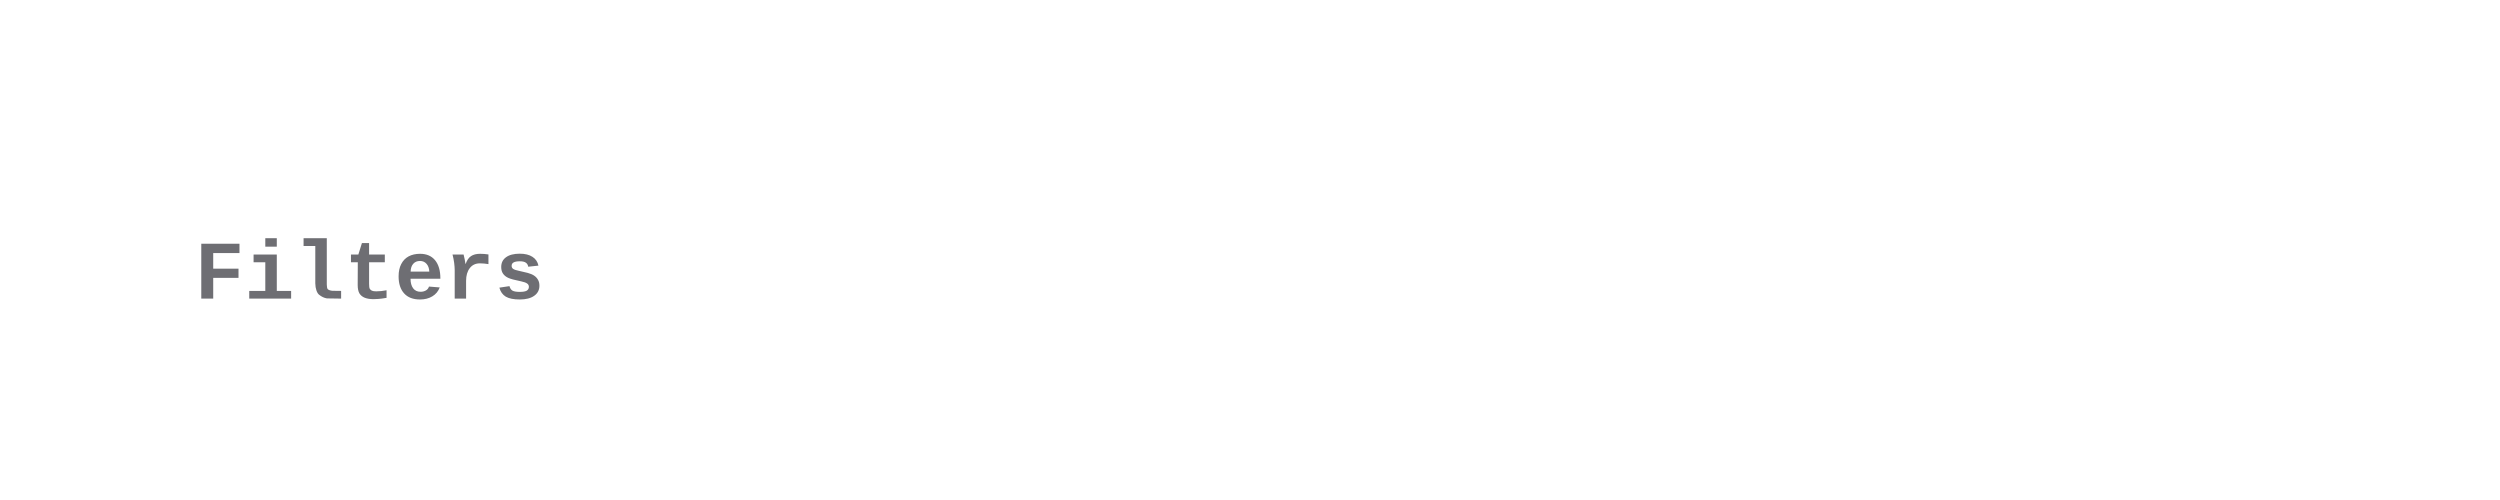
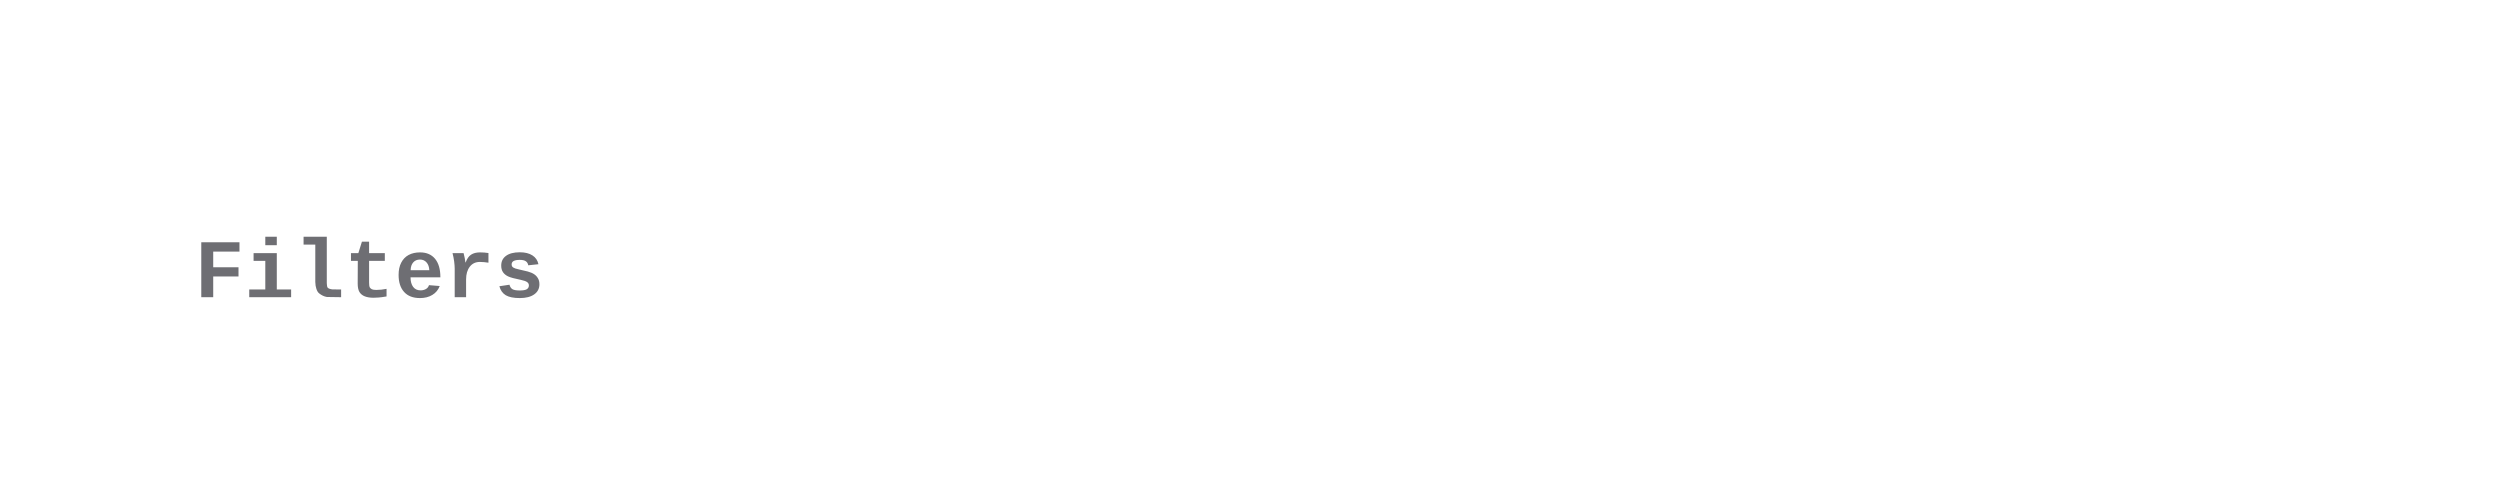
<svg xmlns="http://www.w3.org/2000/svg" viewBox="0 0 360 72" width="360" height="72">
  <defs>
    <clipPath id="cp0">
      <rect x="20" y="20" width="66.4" height="40" />
    </clipPath>
    <clipPath id="ov1">
      <rect x="20" y="20" width="66.4" height="40" rx="0" />
    </clipPath>
    <clipPath id="cp2">
-       <rect x="28" y="34" width="50.4" height="12" />
+       <rect x="28" y="32.8" width="50.4" height="14.4" />
    </clipPath>
    <clipPath id="ct3">
-       <rect x="28" y="34" width="50.4" height="12" />
+       <rect x="28" y="32.8" width="50.4" height="14.4" />
    </clipPath>
  </defs>
  <g clip-path="url(#cp0)">
    <g clip-path="url(#ov1)">
      <g clip-path="url(#cp2)">
        <g clip-path="url(#ct3)">
-           <text x="28" y="43" font-family="&quot;Courier New&quot;, monospace" font-size="12" font-weight="650" fill="rgb(110,110,115)">Filters</text>
+           <text x="28" y="42.8" font-family="&quot;Courier New&quot;, monospace" font-size="12" font-weight="650" fill="rgb(110,110,115)">Filters</text>
        </g>
      </g>
    </g>
  </g>
</svg>
